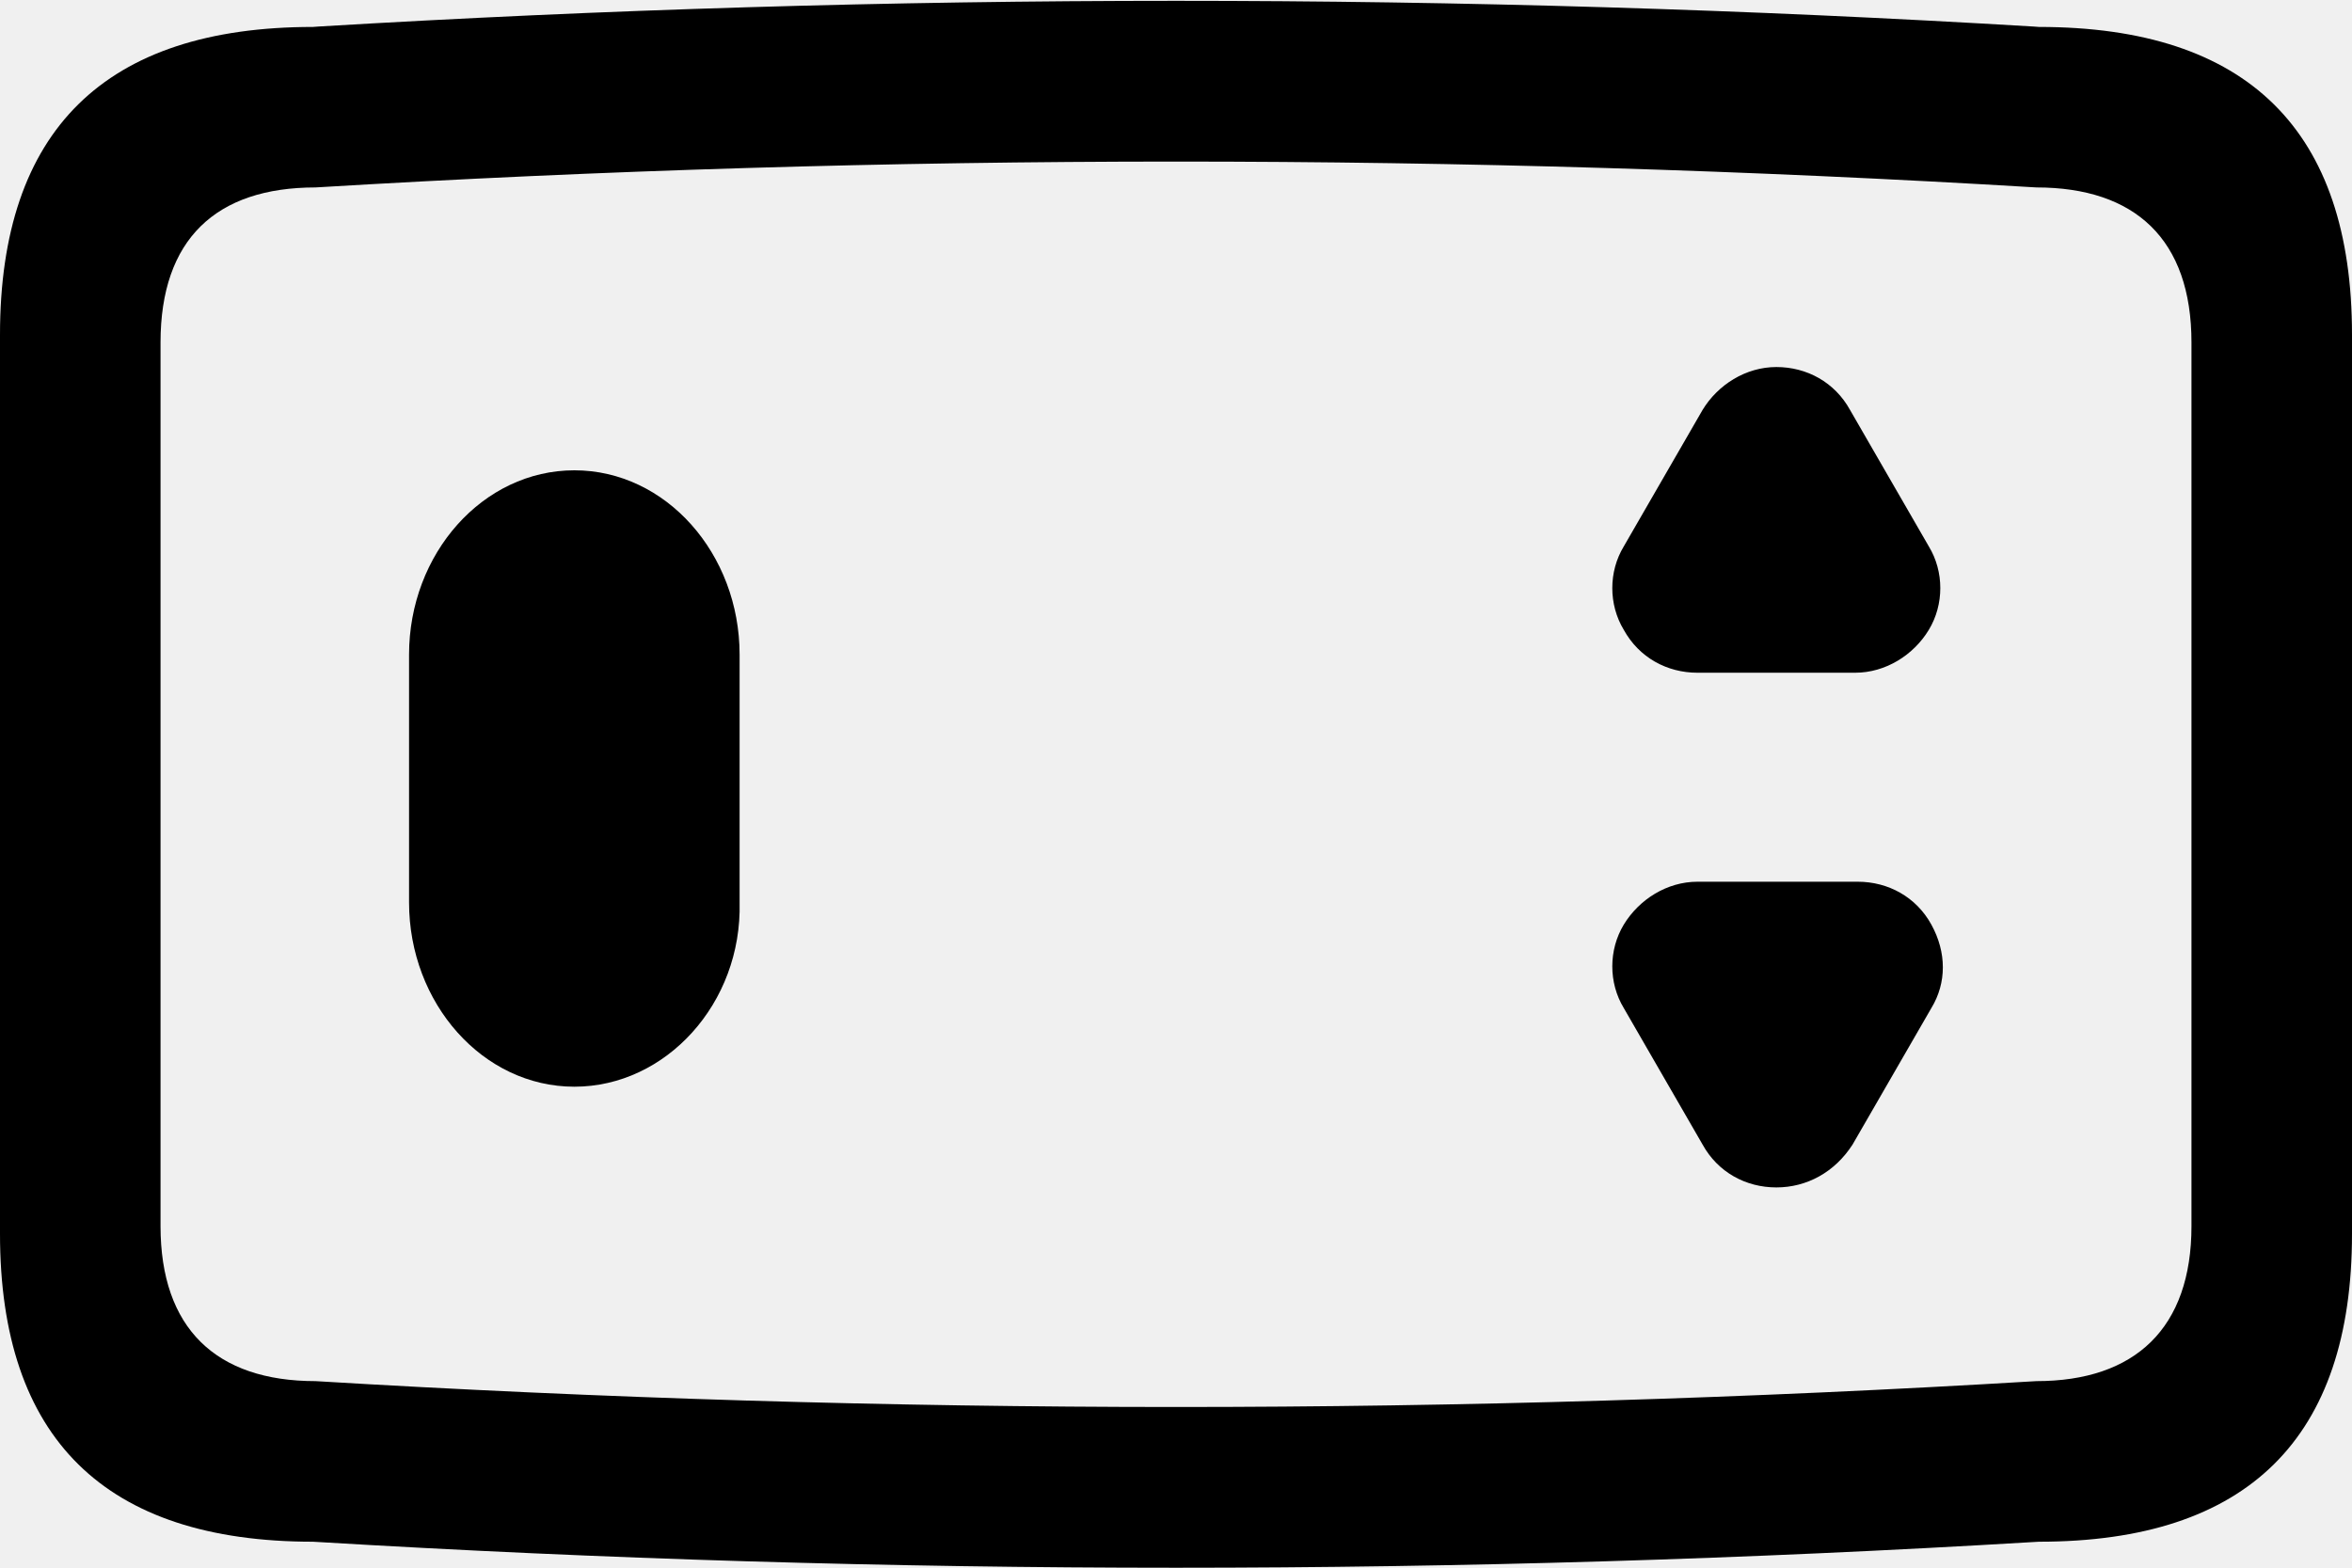
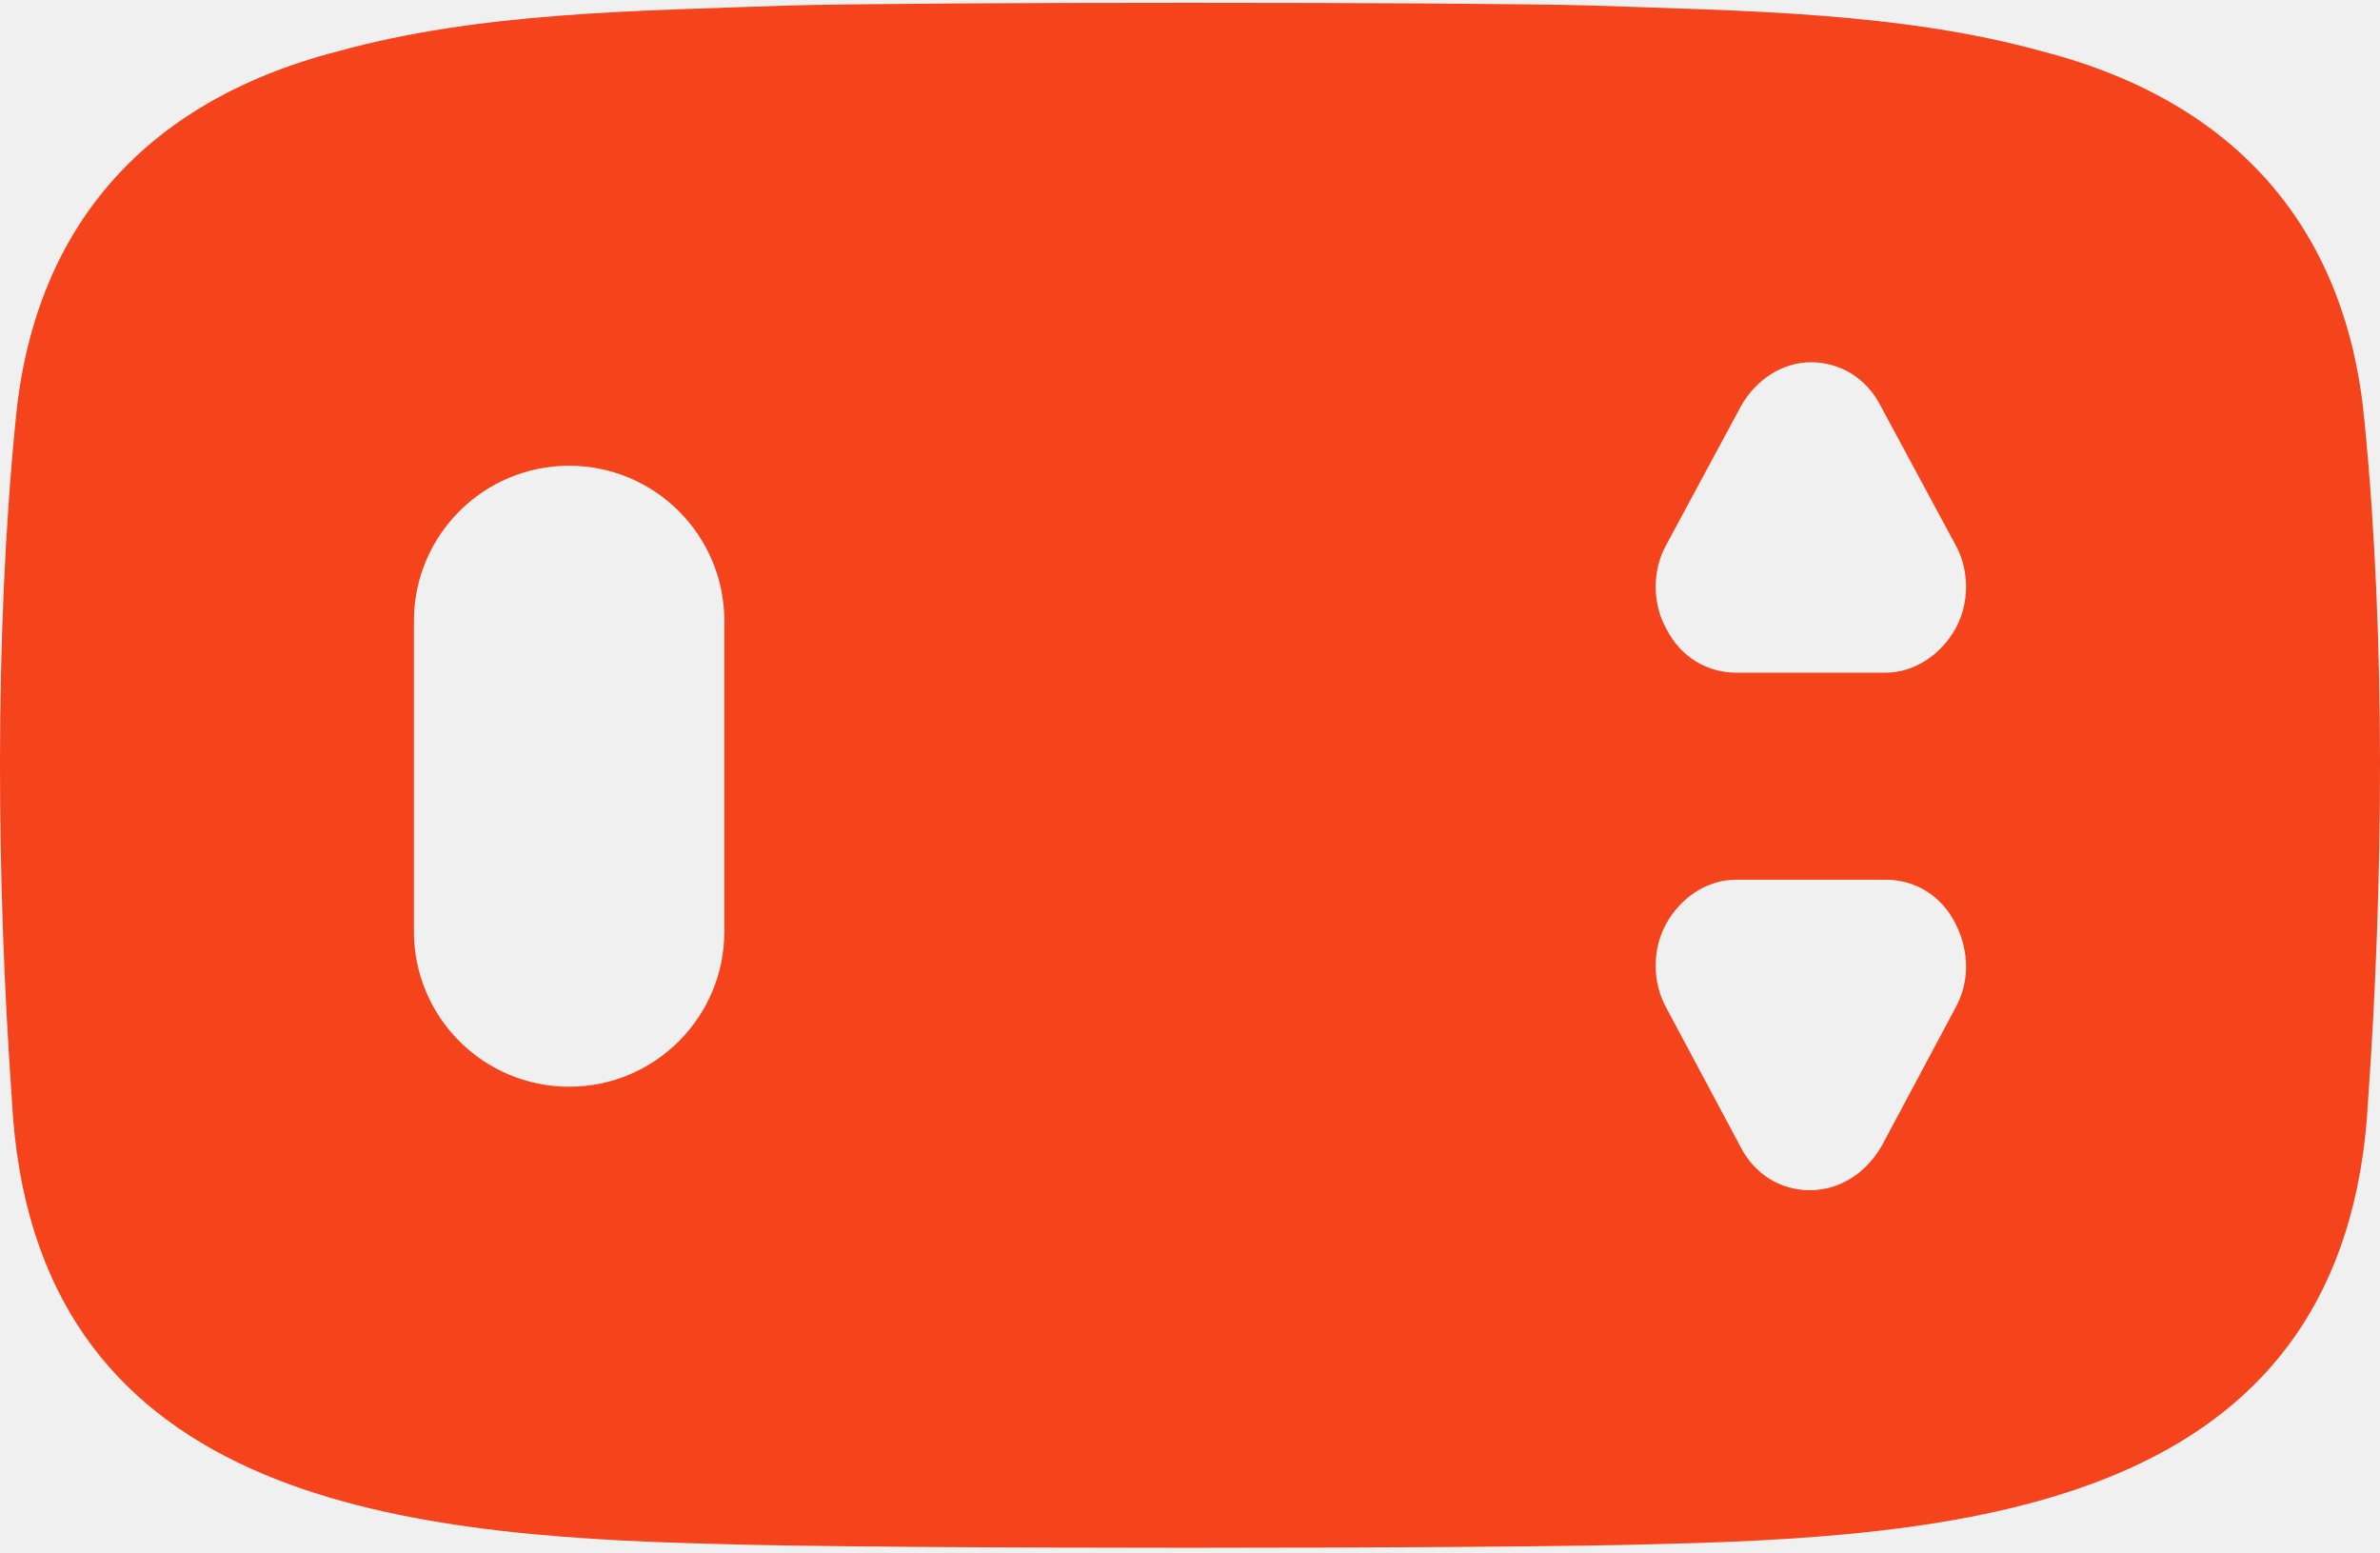
- <svg xmlns="http://www.w3.org/2000/svg" width="24" height="16" viewBox="0 0 24 16" fill="none">
-   <g clip-path="url(#clip0_3_46)">
-     <path d="M17.373 11.681C17.529 11.964 17.814 12.119 18.126 12.119C18.437 12.119 18.722 11.964 18.904 11.681L19.708 10.288C19.864 10.031 19.864 9.721 19.708 9.437C19.553 9.154 19.267 8.999 18.956 8.999H17.321C17.01 8.999 16.725 9.18 16.569 9.437C16.413 9.695 16.413 10.031 16.569 10.288L17.373 11.681Z" fill="black" />
-     <path d="M4.174 9.209C4.174 10.24 4.927 11.091 5.861 11.091C6.795 11.091 7.573 10.24 7.547 9.209V6.682C7.547 5.651 6.795 4.8 5.861 4.8C4.927 4.8 4.174 5.651 4.174 6.682V9.209Z" fill="black" />
-     <path d="M16.569 6.428C16.725 6.711 17.01 6.866 17.321 6.866H18.93C19.241 6.866 19.527 6.685 19.682 6.428C19.838 6.17 19.838 5.834 19.682 5.577L18.878 4.184C18.722 3.901 18.437 3.746 18.126 3.746C17.814 3.746 17.529 3.927 17.373 4.184L16.569 5.577C16.413 5.834 16.413 6.17 16.569 6.428Z" fill="black" />
-     <path d="M3.194 15.735L3.246 15.738C9.077 16.088 14.923 16.088 20.753 15.738L20.805 15.735C22.939 15.735 24 14.676 24 12.592V3.417C24 1.333 22.939 0.275 20.805 0.275L20.753 0.271C14.923 -0.079 9.077 -0.079 3.246 0.271L3.194 0.275C1.071 0.275 0 1.329 0 3.417V12.592C0 14.681 1.071 15.735 3.194 15.735ZM3.22 14.096C2.203 14.096 1.638 13.556 1.638 12.513V3.496C1.638 2.443 2.203 1.913 3.22 1.913C9.068 1.561 14.932 1.561 20.779 1.913C21.787 1.913 22.362 2.443 22.362 3.496V12.513C22.362 13.556 21.787 14.096 20.779 14.096C14.932 14.448 9.068 14.448 3.22 14.096Z" fill="black" />
-   </g>
-   <defs>
-     <clipPath id="clip0_3_46">
-       <rect width="24" height="16" fill="white" />
-     </clipPath>
-   </defs>
+ <svg xmlns="http://www.w3.org/2000/svg" version="1.1" id="Layer_1" x="0px" y="0px" viewBox="0 0 92 60" style="enable-background:new 0 0 92 60;" xml:space="preserve">
+   <path style="fill:#F5431B;" d="M91.404,16.323C90.742,8.971,86.57,3.956,78.945,1.985  c-5.506-1.52-11.484-1.561-17.406-1.771c-5.172-0.141-25.906-0.141-31.078,0  c-5.922,0.211-11.9,0.252-17.406,1.771C5.43,3.956,1.258,8.971,0.596,16.323  c-0.823,8.35-0.72,17.902-0.139,26.142  c0.77,15.409,14.627,16.893,27.195,17.204c6.115,0.201,30.581,0.201,36.696,0  c12.568-0.312,26.425-1.796,27.195-17.204  C92.124,34.225,92.227,24.673,91.404,16.323z M28,36c0,3.314-2.686,6-6,6s-6-2.686-6-6  v-12c0-3.314,2.686-6,6-6s6,2.686,6,6V36z M64.419,21.041l2.884-5.354  c0.558-0.992,1.581-1.687,2.698-1.687c1.116,0,2.138,0.596,2.696,1.687  l2.884,5.354c0.558,0.991,0.558,2.281,0,3.272  c-0.558,0.991-1.581,1.686-2.697,1.686h-5.768  c-1.116-0-2.139-0.595-2.697-1.686C63.861,23.322,63.861,22.032,64.419,21.041z   M75.585,38.958l-2.861,5.357c-0.647,1.09-1.662,1.685-2.77,1.685  c-1.107,0-2.123-0.595-2.677-1.685l-2.862-5.357c-0.553-0.992-0.553-2.281,0-3.272  c0.554-0.992,1.571-1.686,2.678-1.686h5.814C74.015,34,75.031,34.595,75.585,35.685  C76.138,36.777,76.138,37.966,75.585,38.958z" />
</svg>
